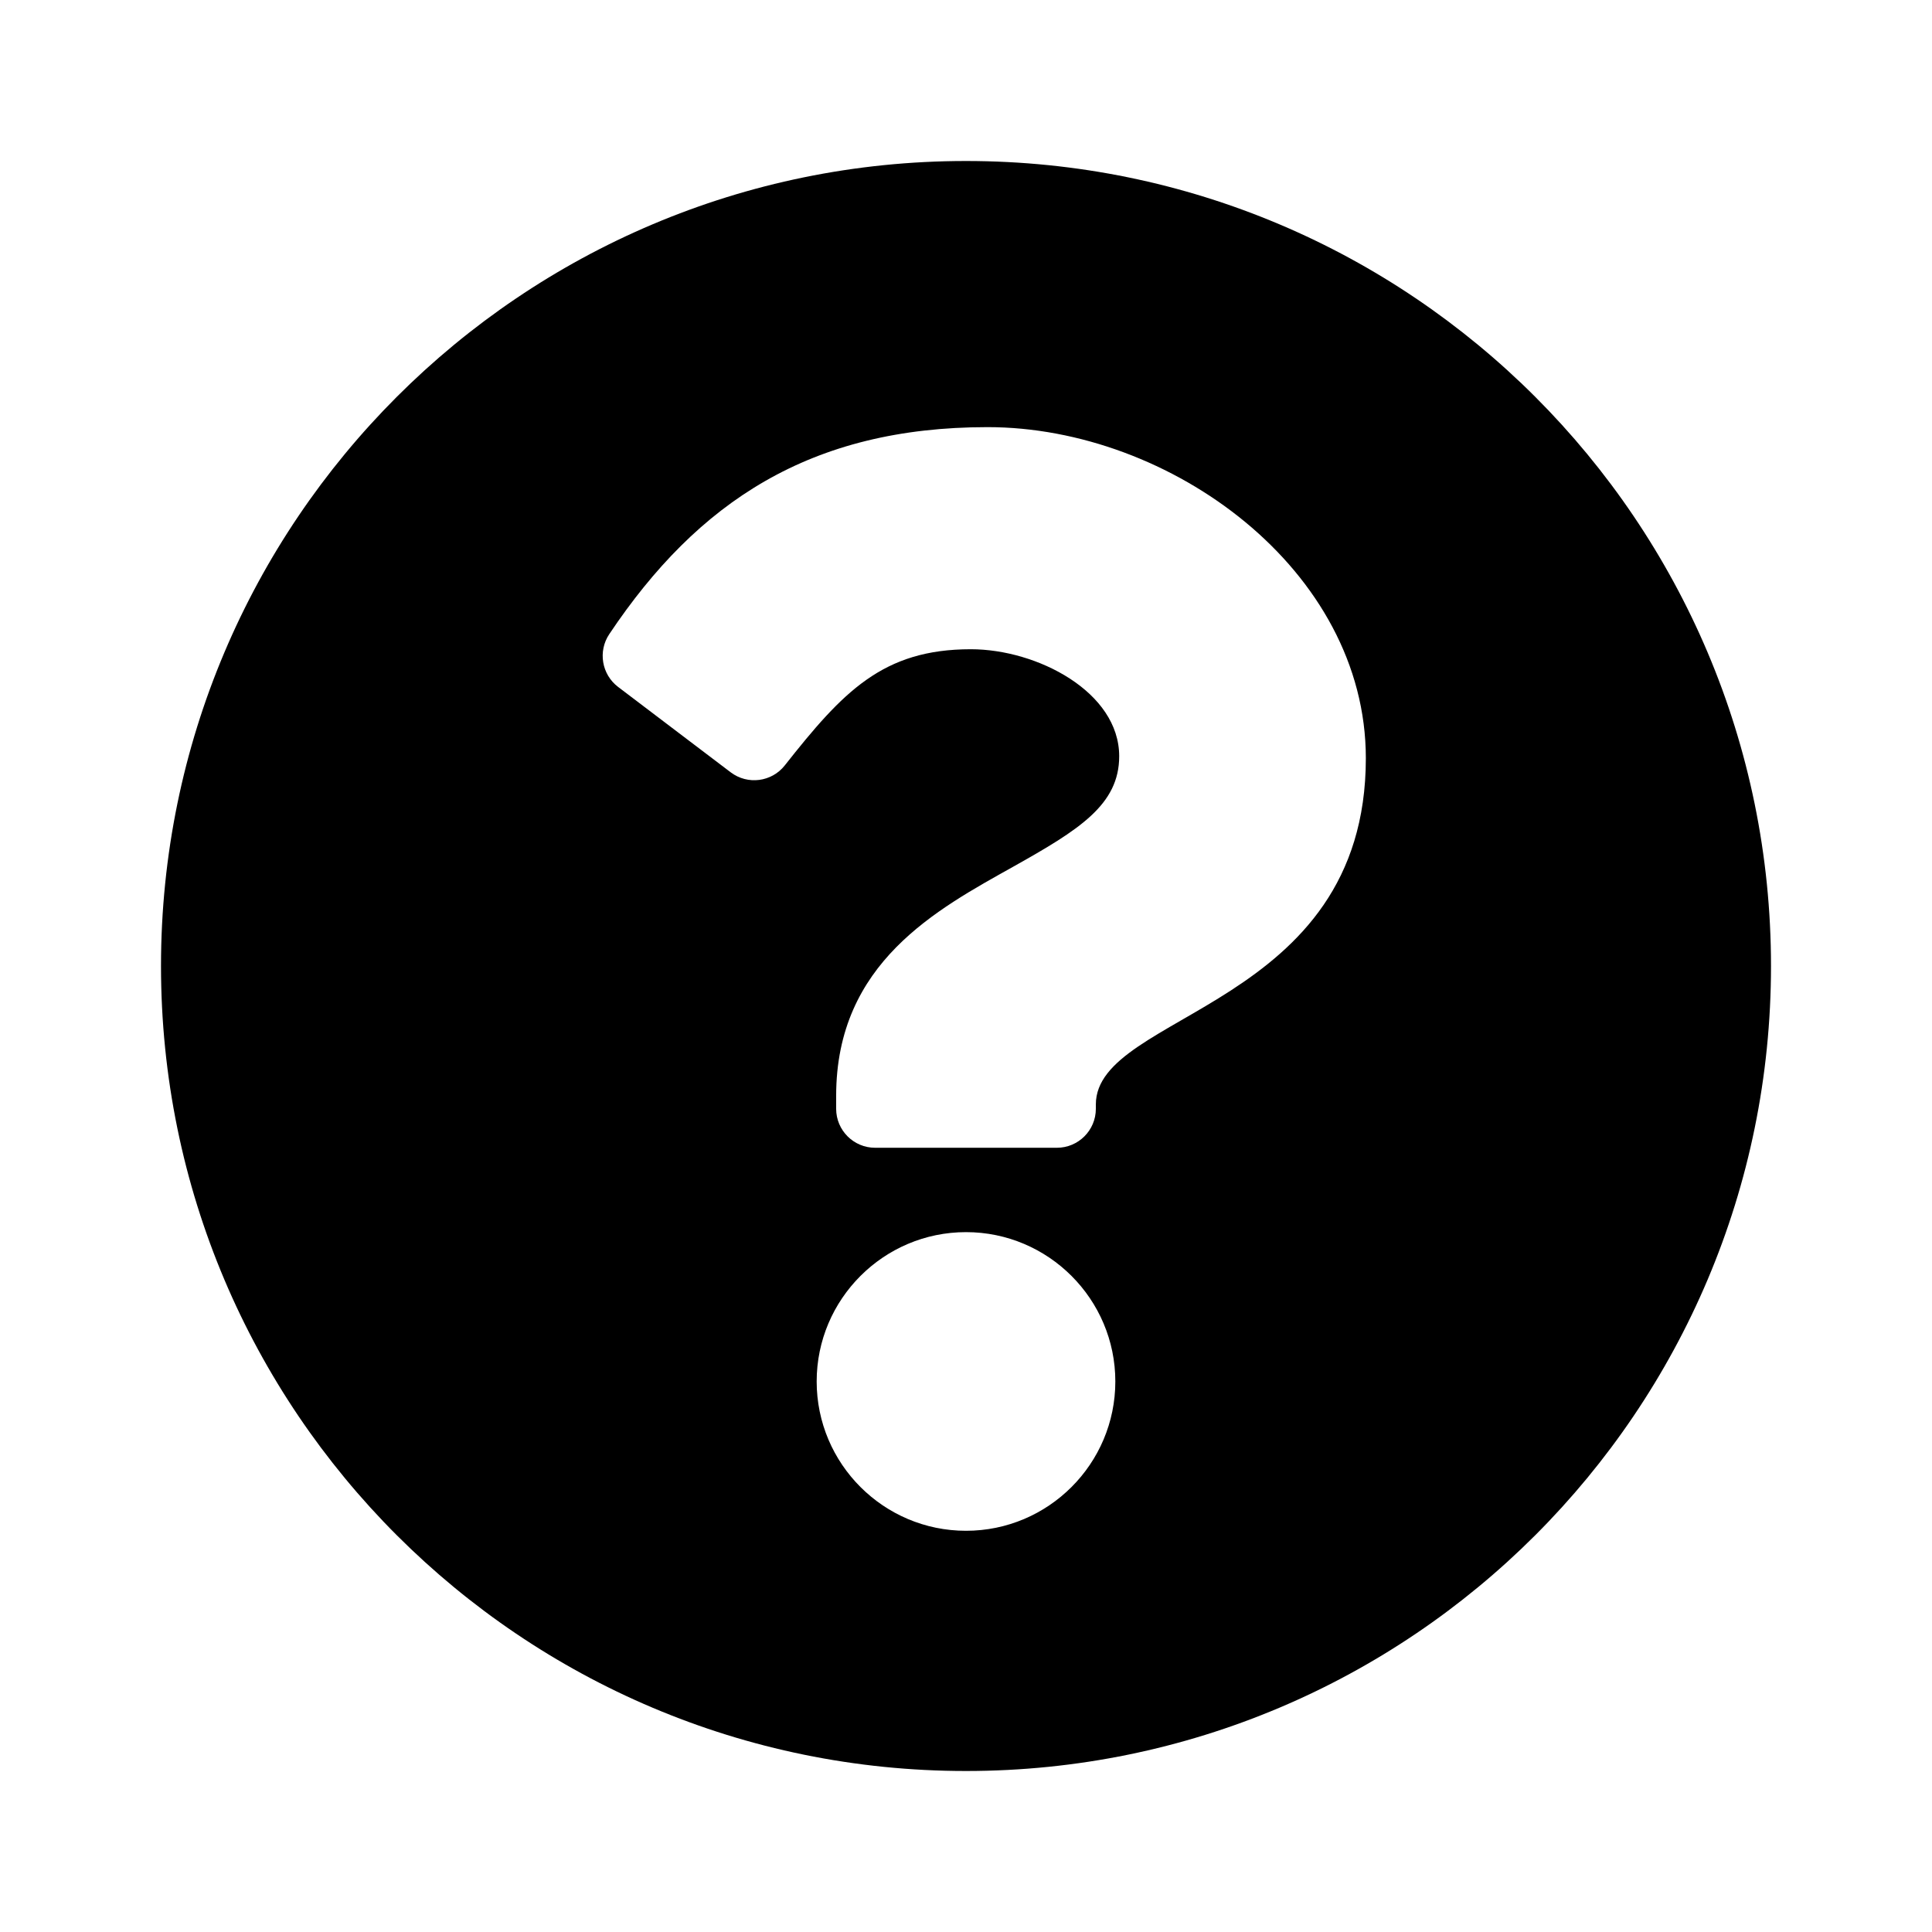
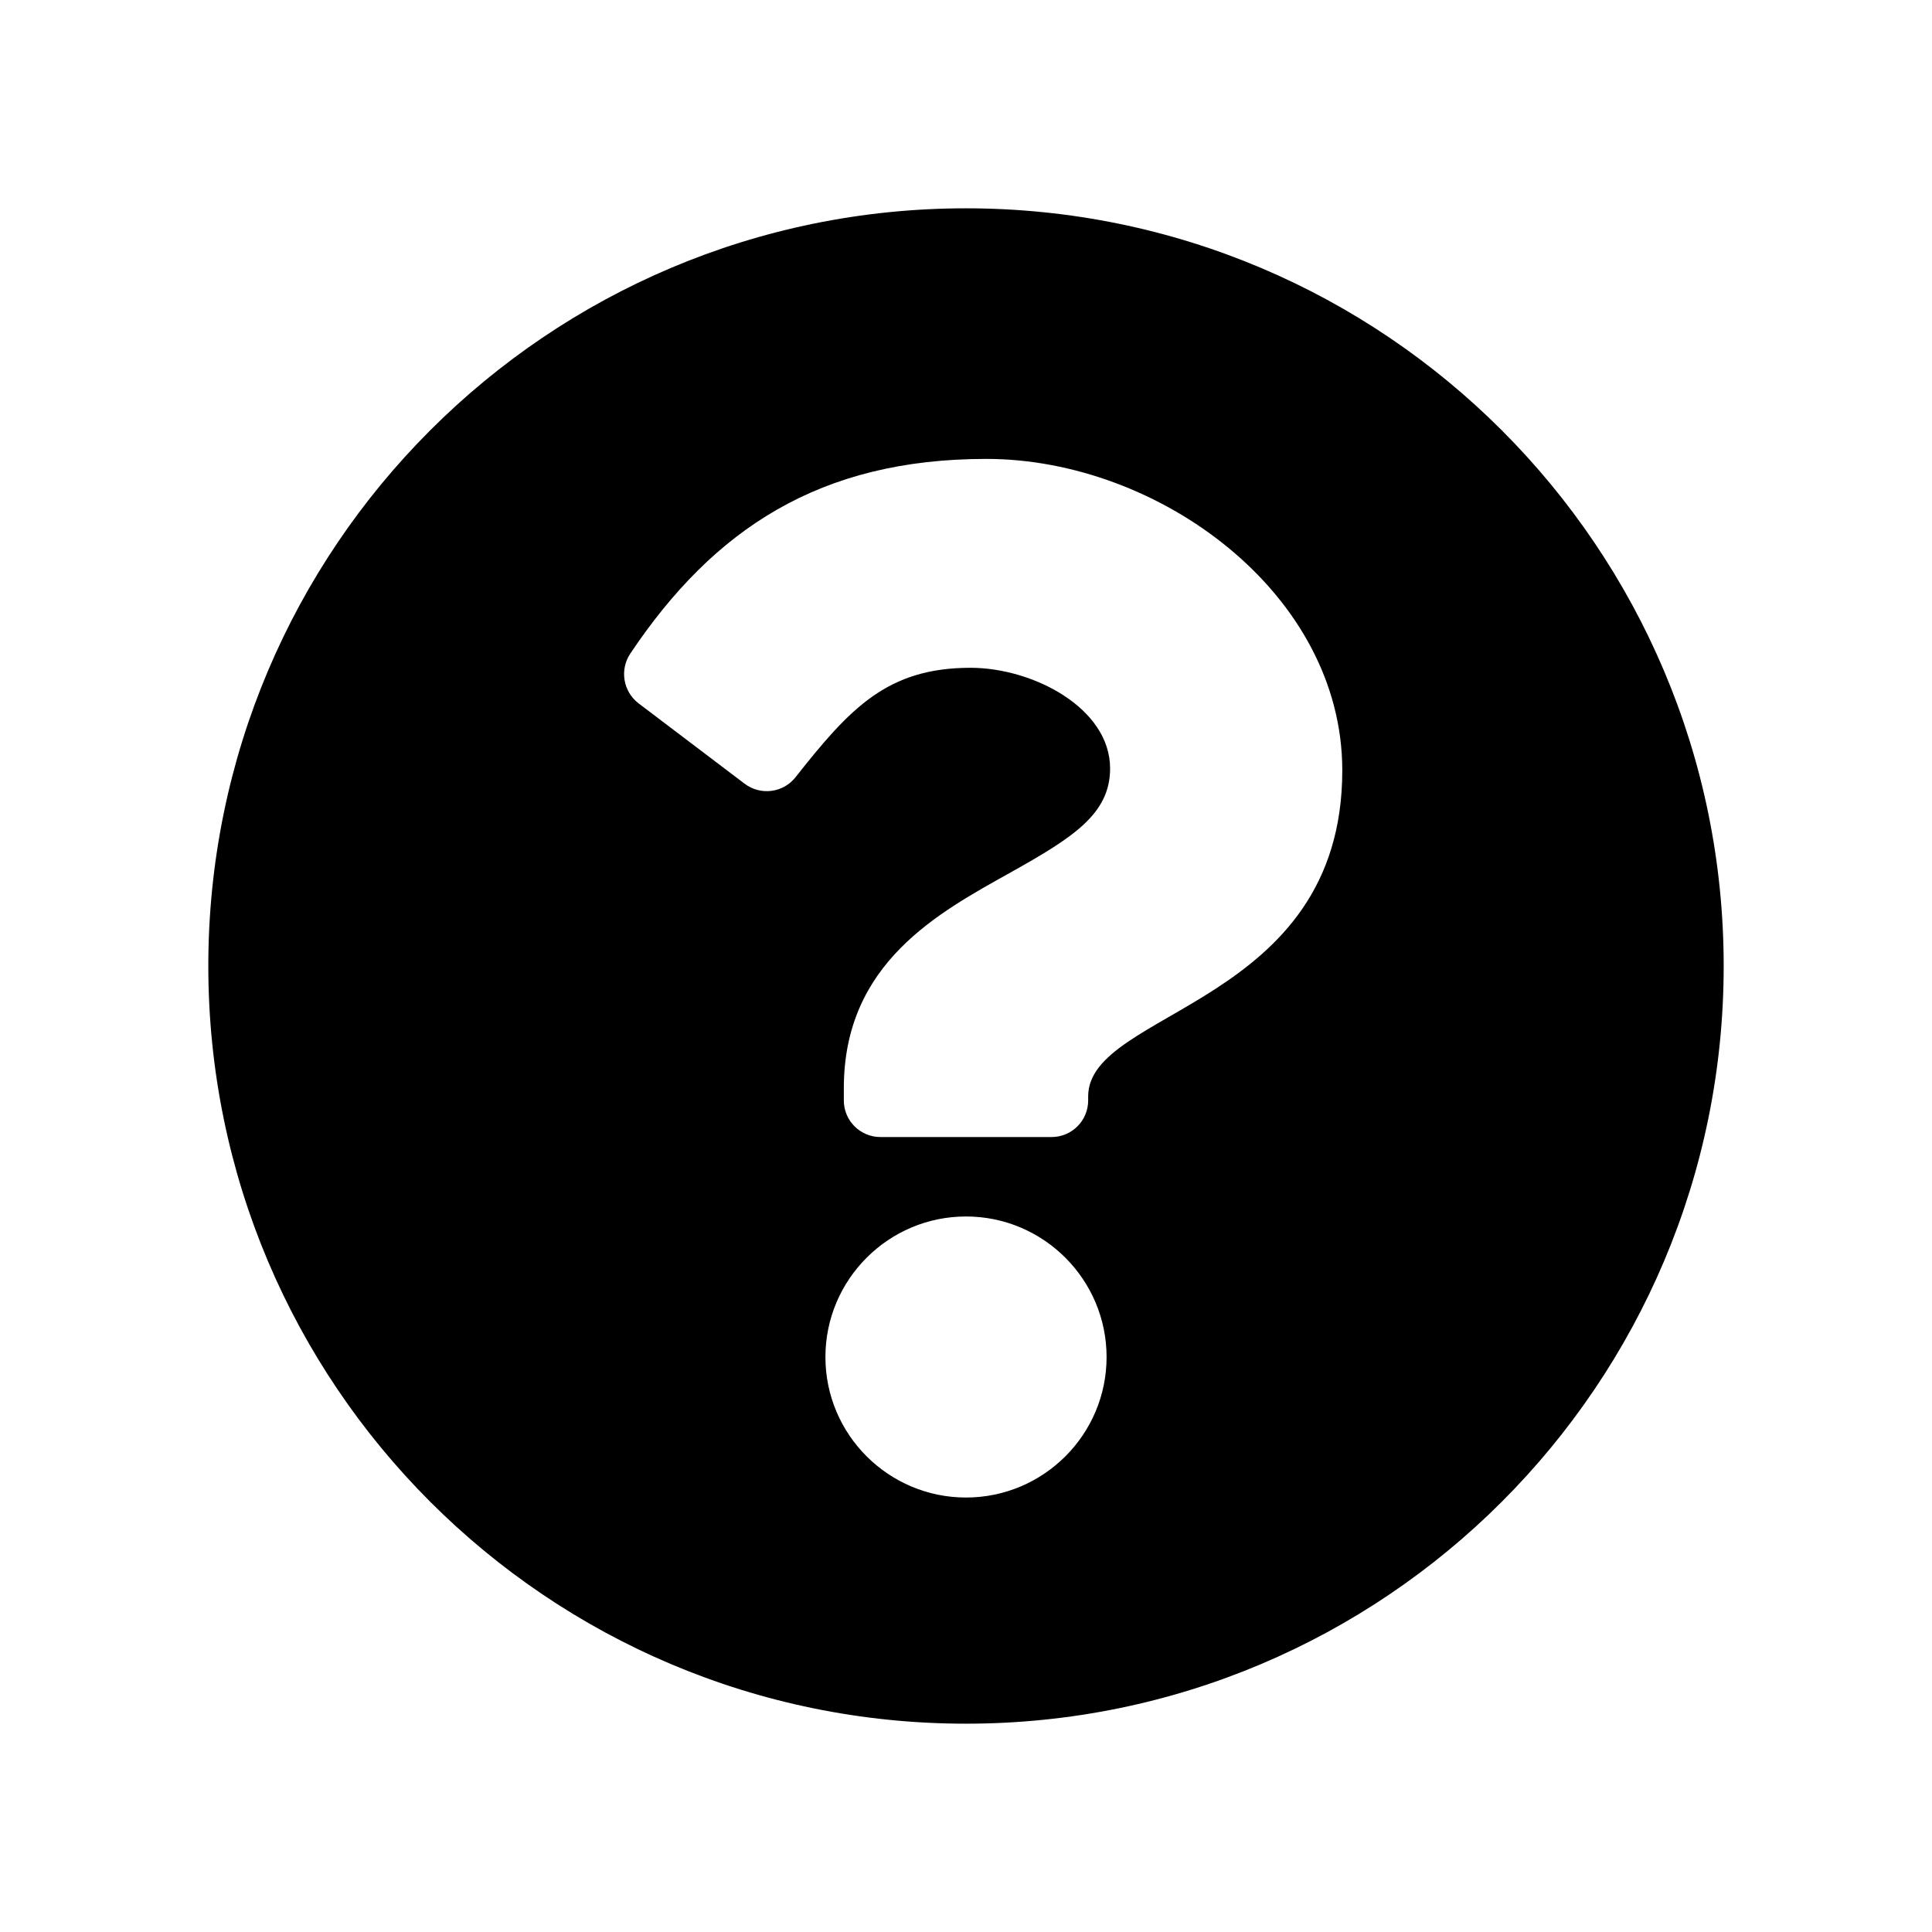
- <svg xmlns="http://www.w3.org/2000/svg" width="24" height="24" viewBox="0 0 24 24" fill="none">
-   <path d="M22 12C22 17.524 17.523 22 12 22C6.478 22 2 17.524 2 12C2 6.479 6.478 2 12 2C17.523 2 22 6.479 22 12ZM12.268 5.306C10.071 5.306 8.669 6.232 7.569 7.877C7.426 8.09 7.474 8.378 7.678 8.533L9.077 9.594C9.287 9.753 9.586 9.715 9.749 9.508C10.47 8.595 10.964 8.065 12.06 8.065C12.884 8.065 13.903 8.595 13.903 9.394C13.903 9.998 13.404 10.308 12.591 10.764C11.642 11.296 10.387 11.957 10.387 13.613V13.774C10.387 14.041 10.604 14.258 10.871 14.258H13.129C13.396 14.258 13.613 14.041 13.613 13.774V13.72C13.613 12.573 16.967 12.525 16.967 9.419C16.967 7.081 14.541 5.306 12.268 5.306ZM12 15.306C10.977 15.306 10.145 16.139 10.145 17.161C10.145 18.184 10.977 19.016 12 19.016C13.023 19.016 13.855 18.184 13.855 17.161C13.855 16.139 13.023 15.306 12 15.306Z" fill="#000" />
+ <svg xmlns="http://www.w3.org/2000/svg" width="17" height="17" viewBox="0 0 17 17" fill="none">
+   <path d="M15.167 8.5C15.167 12.183 12.182 15.167 8.5 15.167C4.818 15.167 1.833 12.183 1.833 8.5C1.833 4.819 4.818 1.833 8.5 1.833C12.182 1.833 15.167 4.819 15.167 8.5ZM8.679 4.038C7.214 4.038 6.28 4.655 5.546 5.751C5.451 5.894 5.483 6.085 5.619 6.189L6.552 6.896C6.692 7.002 6.891 6.977 7 6.839C7.48 6.23 7.809 5.876 8.54 5.876C9.089 5.876 9.768 6.23 9.768 6.762C9.768 7.165 9.436 7.372 8.894 7.676C8.261 8.03 7.425 8.471 7.425 9.575V9.683C7.425 9.861 7.569 10.005 7.747 10.005H9.253C9.431 10.005 9.575 9.861 9.575 9.683V9.647C9.575 8.882 11.811 8.85 11.811 6.779C11.811 5.22 10.194 4.038 8.679 4.038ZM8.5 10.704C7.818 10.704 7.263 11.259 7.263 11.941C7.263 12.623 7.818 13.177 8.5 13.177C9.182 13.177 9.737 12.623 9.737 11.941C9.737 11.259 9.182 10.704 8.5 10.704Z" fill="#000" />
</svg>
